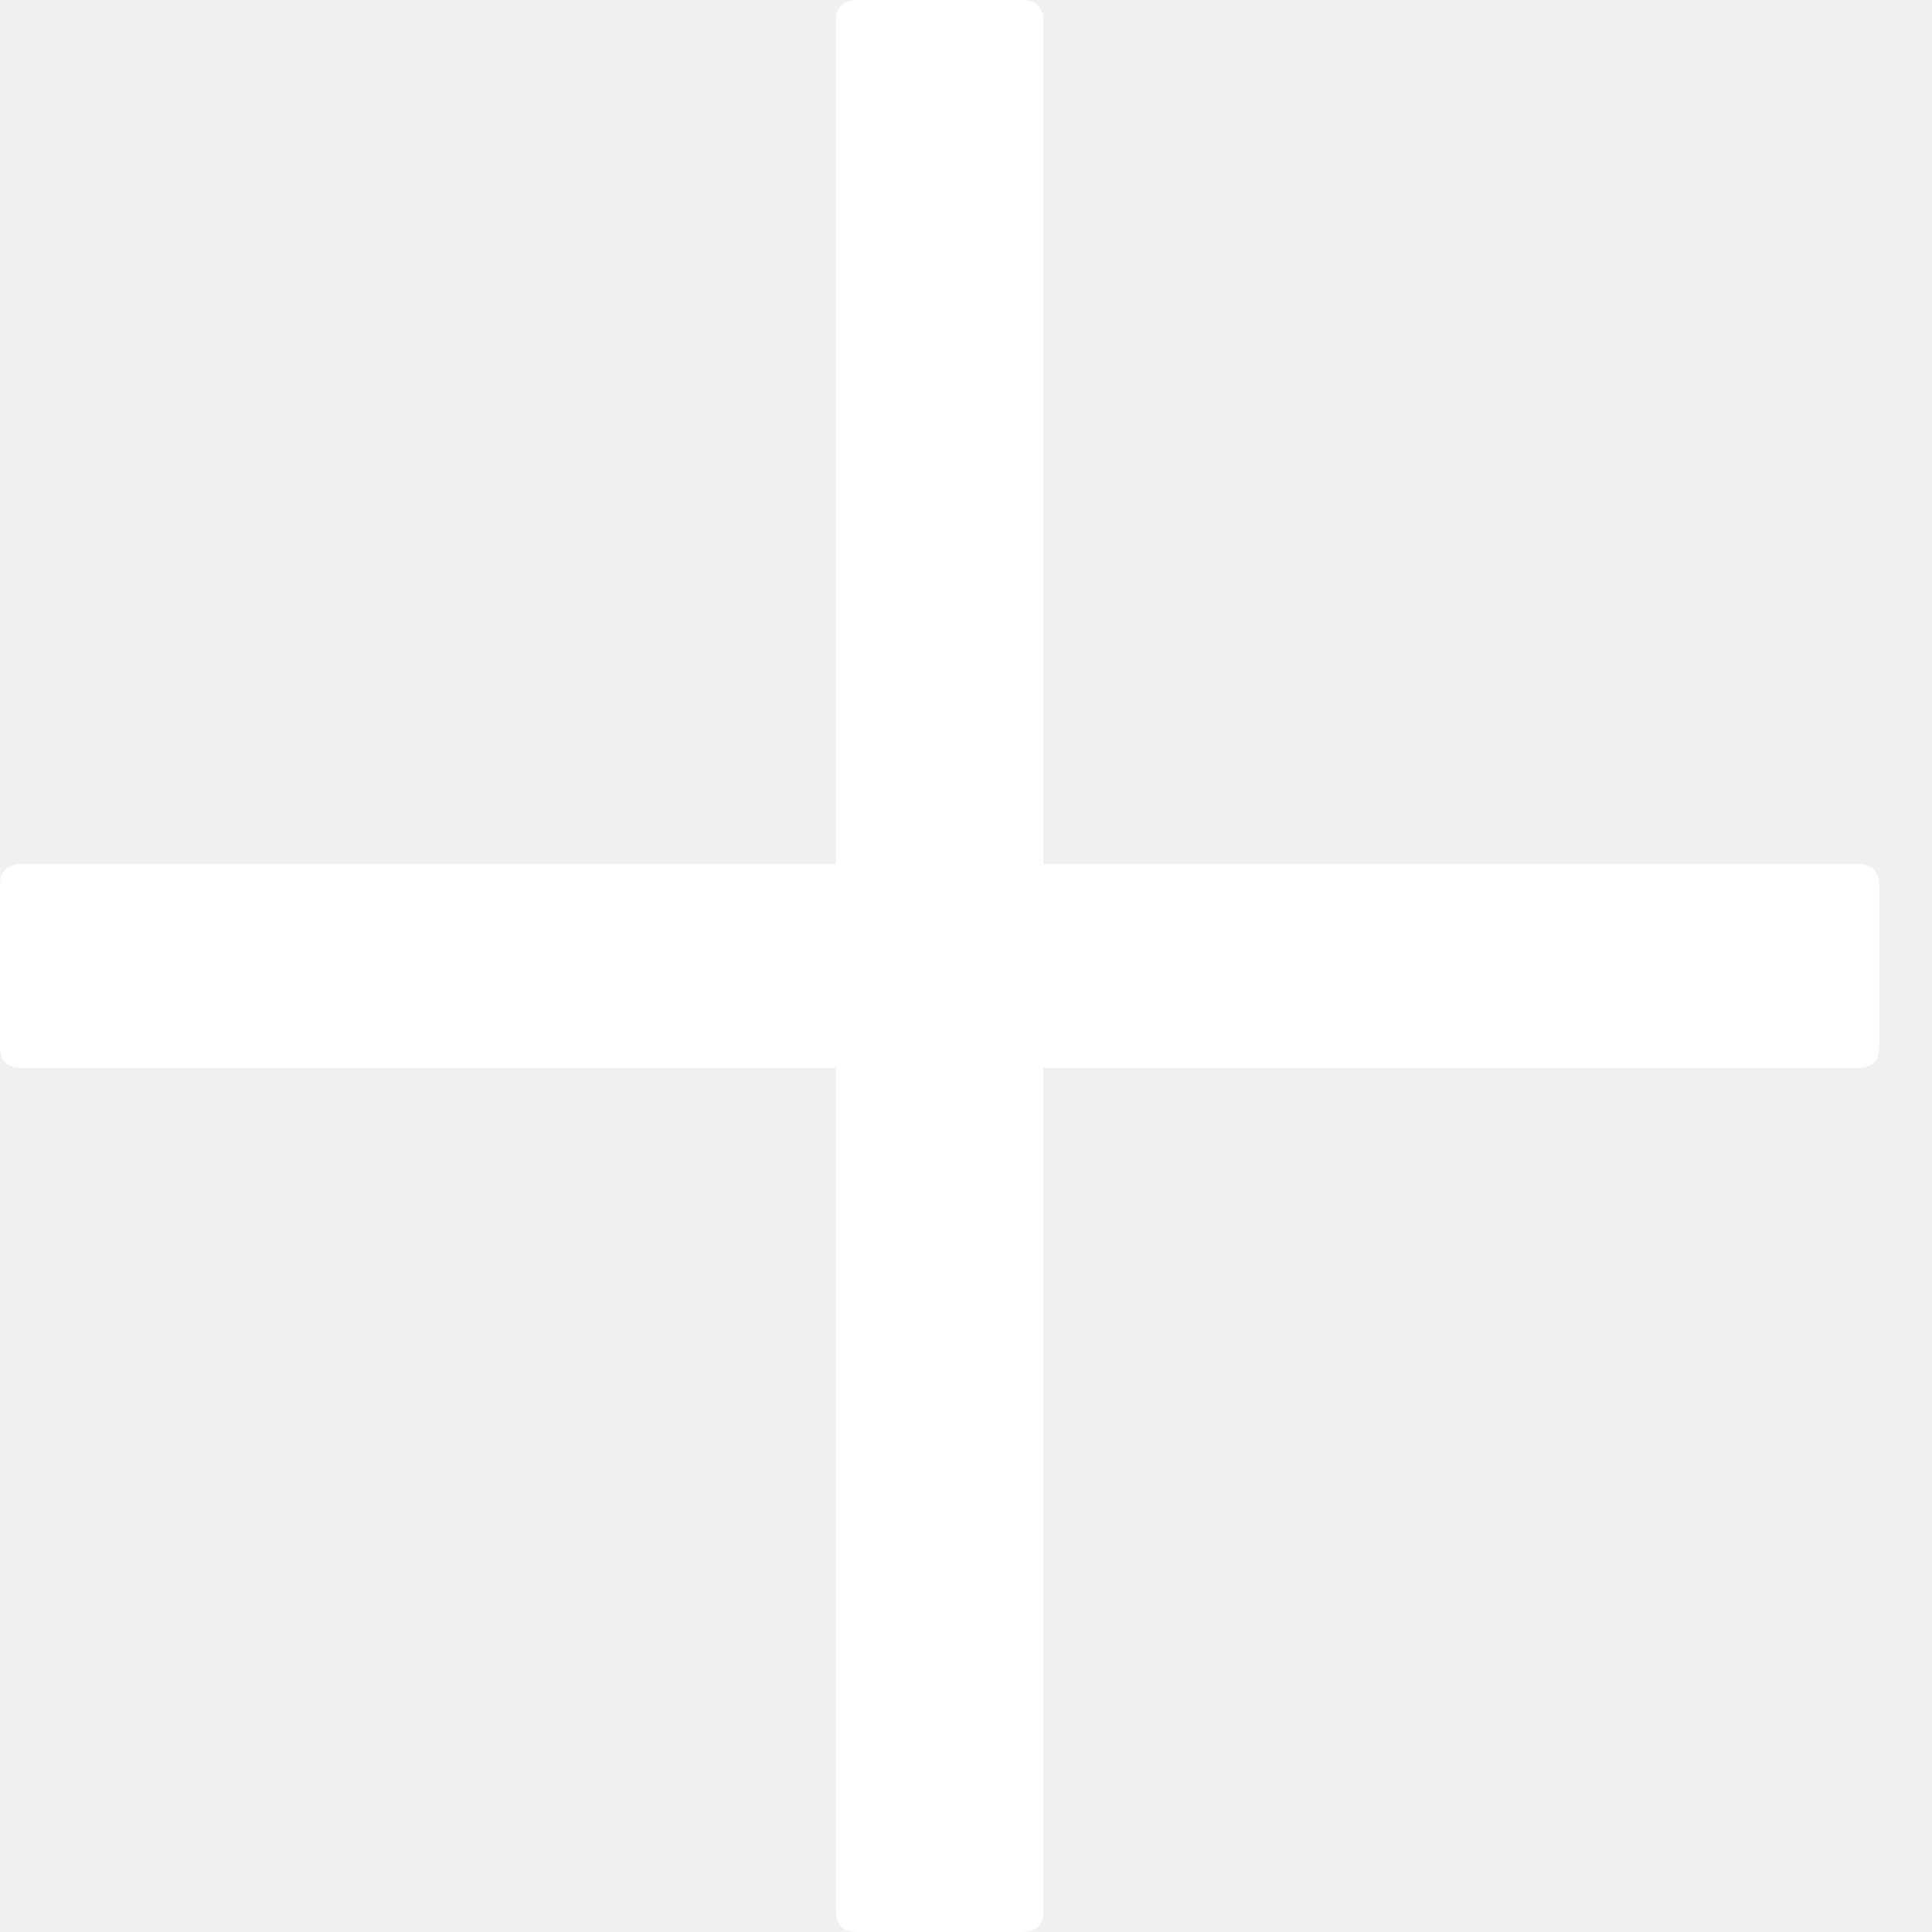
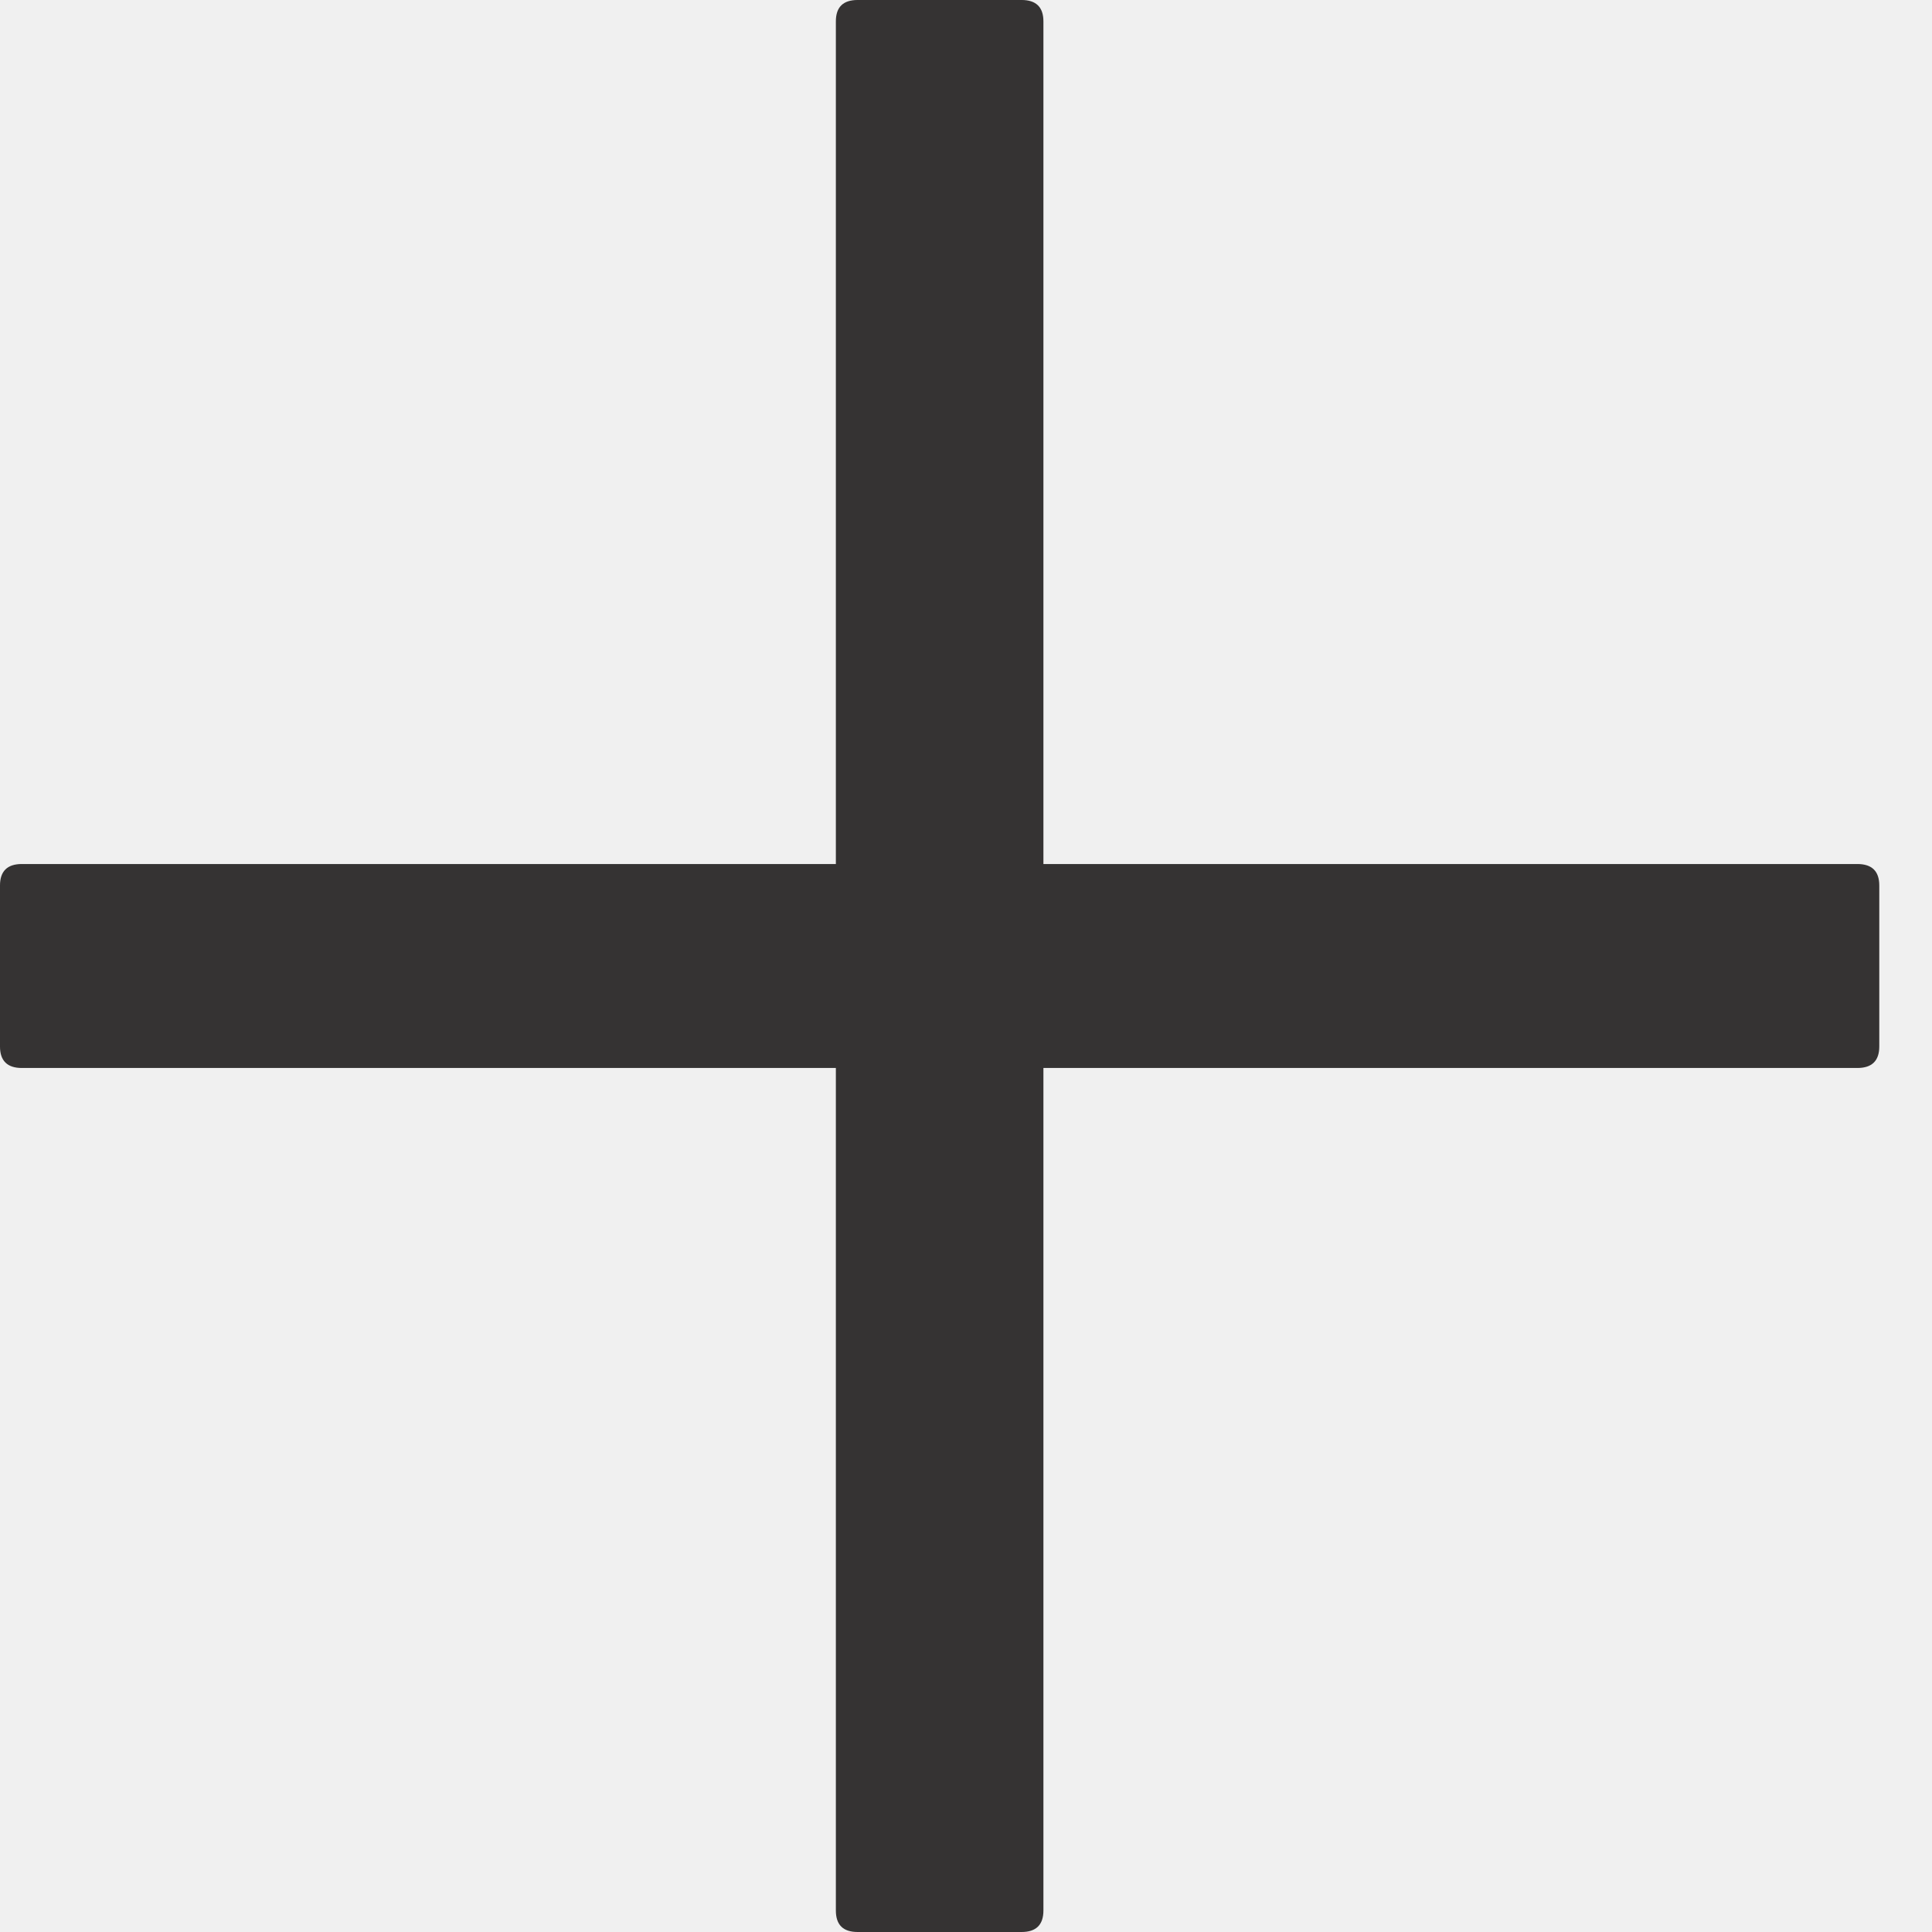
<svg xmlns="http://www.w3.org/2000/svg" width="14" height="14" viewBox="0 0 14 14" fill="none">
-   <path d="M7.403 -6.10352e-05H6.215C6.109 -6.10352e-05 6.057 0.052 6.057 0.155V13.844C6.057 13.948 6.109 14 6.215 14H7.403C7.508 14 7.561 13.948 7.561 13.844V0.155C7.561 0.052 7.508 -6.10352e-05 7.403 -6.10352e-05Z" fill="white" />
-   <path d="M13.459 6.261H0.158C0.053 6.261 -6.19888e-05 6.313 -6.19888e-05 6.417V7.583C-6.19888e-05 7.687 0.053 7.739 0.158 7.739H13.459C13.565 7.739 13.618 7.687 13.618 7.583V6.417C13.618 6.313 13.565 6.261 13.459 6.261Z" fill="white" />
+   <path d="M7.403 -6.10352e-05H6.215C6.109 -6.10352e-05 6.057 0.052 6.057 0.155V13.844C6.057 13.948 6.109 14 6.215 14H7.403C7.508 14 7.561 13.948 7.561 13.844V0.155C7.561 0.052 7.508 -6.10352e-05 7.403 -6.10352e-05Z" fill="#353333" />
+   <path d="M13.459 6.261H0.158C0.053 6.261 -6.19888e-05 6.313 -6.19888e-05 6.417V7.583C-6.19888e-05 7.687 0.053 7.739 0.158 7.739H13.459C13.565 7.739 13.618 7.687 13.618 7.583V6.417C13.618 6.313 13.565 6.261 13.459 6.261Z" fill="#353333" />
</svg>
